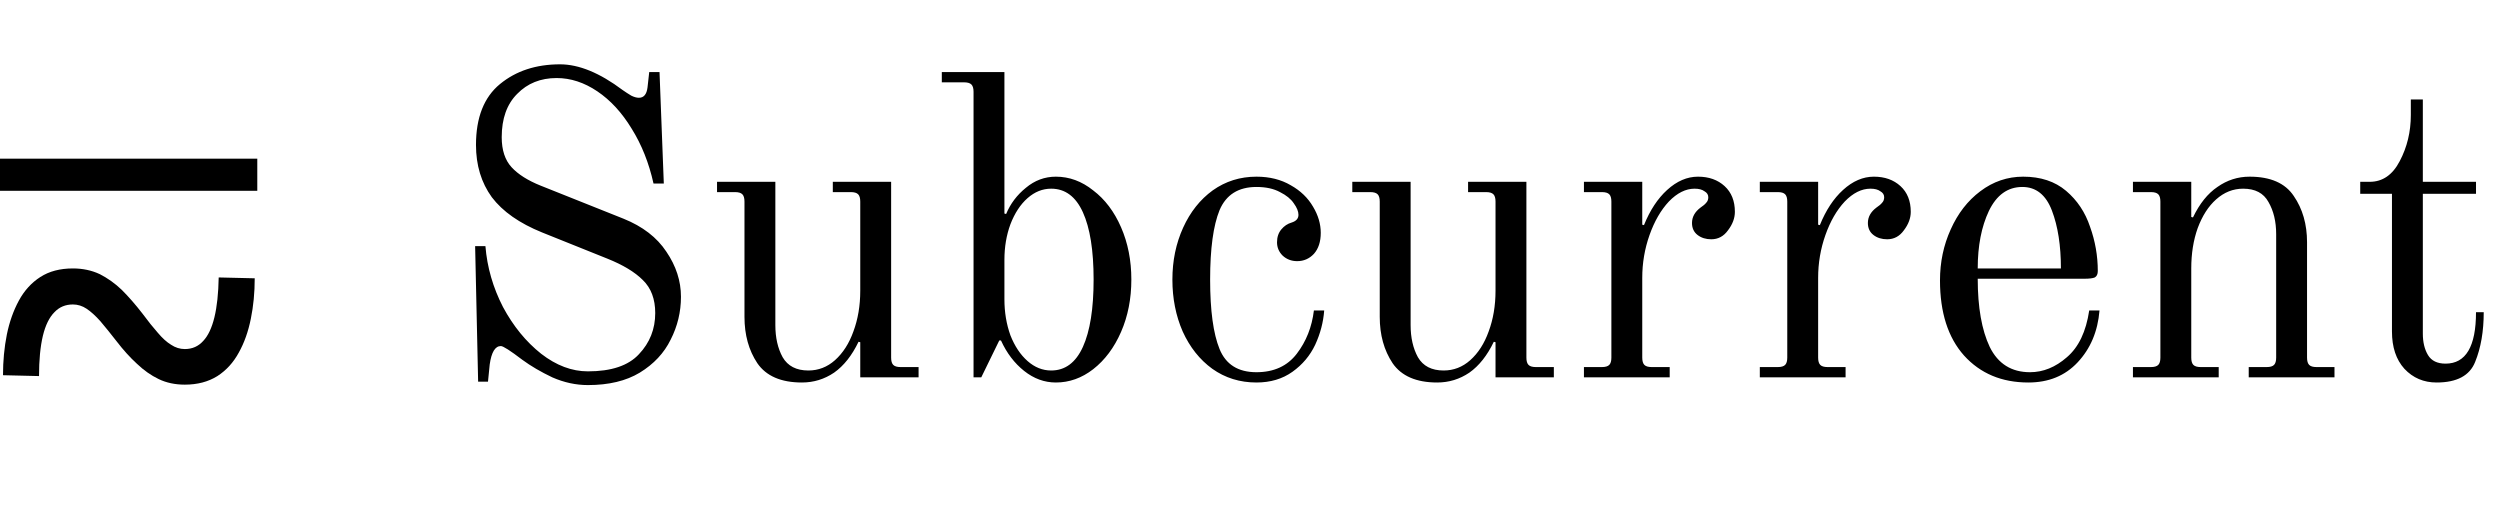
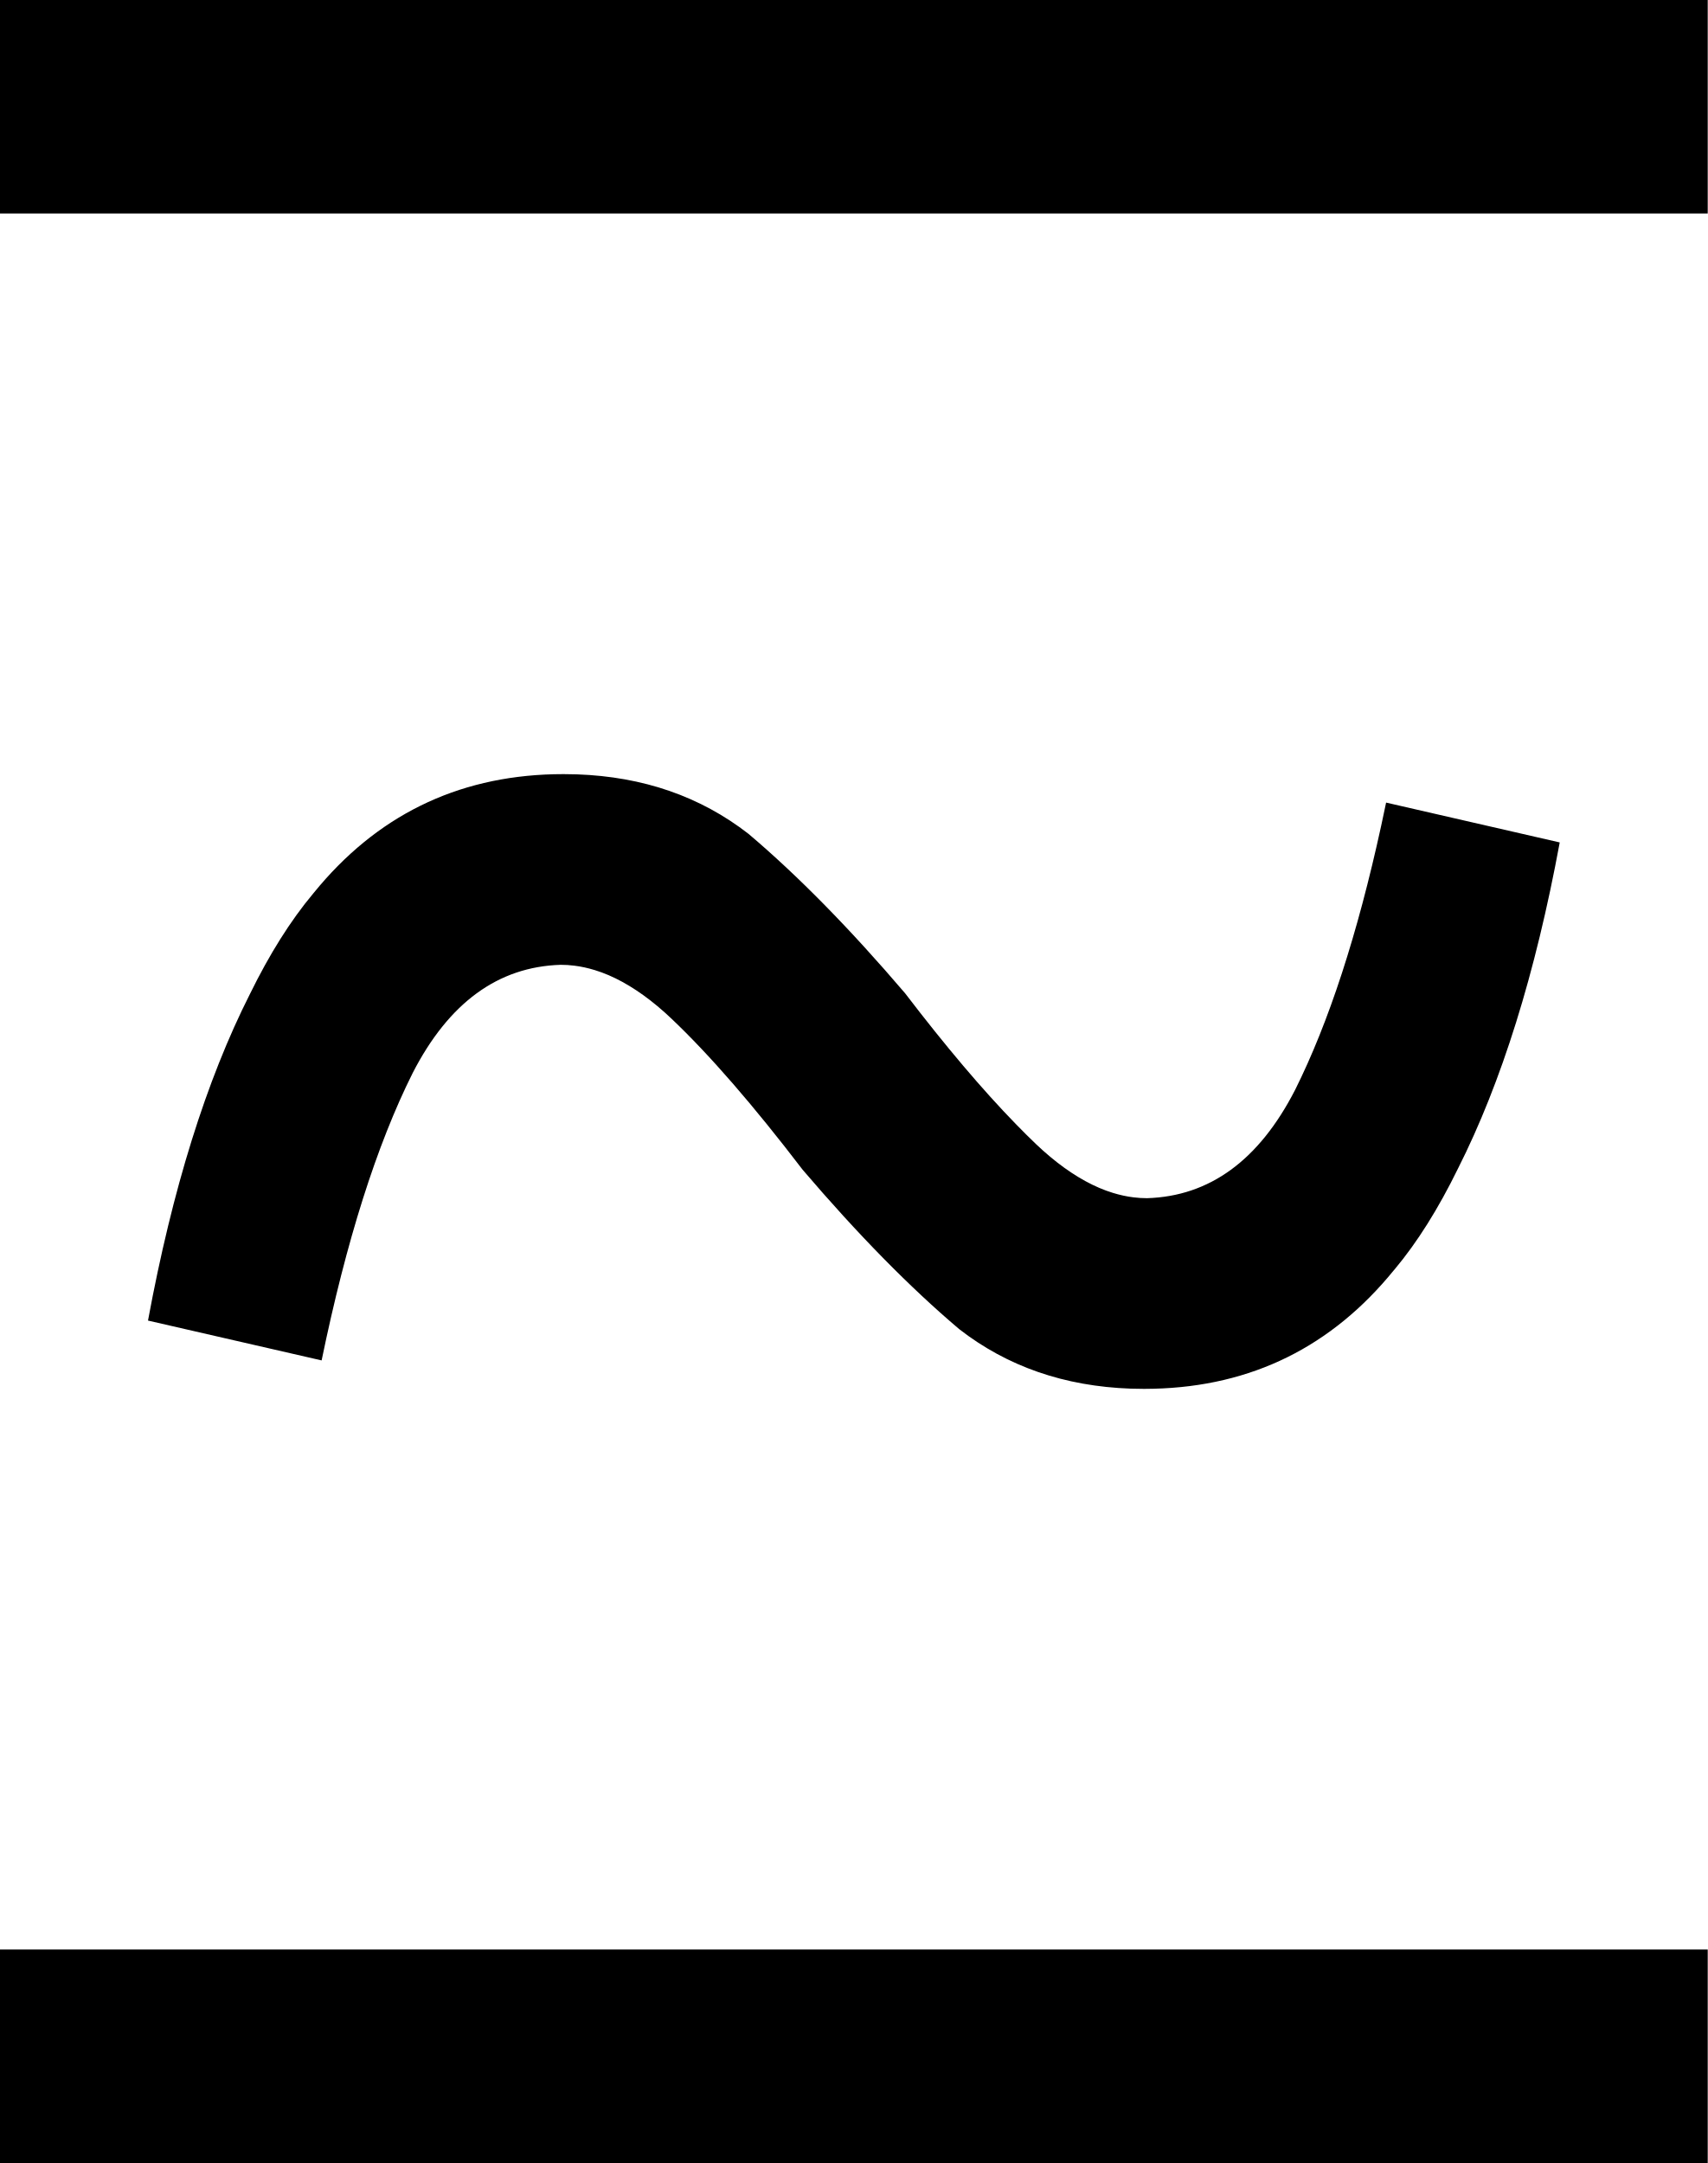
- <svg xmlns="http://www.w3.org/2000/svg" width="583" height="124" viewBox="0 0 583 124" fill="none">
-   <path d="M17 62.6C19.267 62.6 21.334 63.034 23.2 63.9C25.067 64.834 26.8 66.066 28.4 67.6C30 69.2 31.6 71.033 33.2 73.1C34.533 74.9 35.733 76.4 36.8 77.6C37.867 78.866 38.9 79.8 39.9 80.4C40.9 81.067 41.967 81.4 43.1 81.4C44.833 81.4 46.267 80.767 47.4 79.5C48.534 78.3 49.4 76.466 50 74C50.6 71.533 50.933 68.433 51 64.7L59.4 64.9C59.4 68.234 59.1 71.367 58.5 74.3C57.9 77.3 56.967 79.933 55.7 82.2C54.434 84.534 52.767 86.367 50.7 87.7C48.567 89.034 46.033 89.7 43.1 89.7C40.833 89.7 38.8 89.267 37 88.4C35.2 87.534 33.5 86.333 31.9 84.8C30.3 83.333 28.733 81.6 27.2 79.6C25.8 77.8 24.534 76.234 23.4 74.9C22.267 73.634 21.2 72.667 20.2 72C19.2 71.333 18.133 71 17 71C15.267 71 13.834 71.6 12.7 72.8C11.5 74 10.6 75.833 10 78.3C9.4 80.833 9.1 83.967 9.1 87.7L0.7 87.5C0.7 84.167 1 81 1.6 78C2.2 75.067 3.134 72.433 4.4 70.1C5.667 67.766 7.334 65.933 9.4 64.6C11.467 63.267 14 62.6 17 62.6ZM60 44.5H0V37H60V44.5Z" fill="black" />
-   <path d="M137.1 89.8C134.3 89.8 131.533 89.2 128.8 88C126.133 86.733 123.8 85.367 121.8 83.9C119 81.767 117.333 80.7 116.8 80.7C115.467 80.7 114.6 82.133 114.2 85L113.8 89H111.5L110.8 57.4H113.2C113.6 62.333 114.967 67.067 117.3 71.6C119.7 76.067 122.667 79.7 126.2 82.5C129.733 85.233 133.367 86.6 137.1 86.6C142.567 86.6 146.533 85.267 149 82.6C151.533 79.933 152.8 76.733 152.8 73C152.8 69.733 151.833 67.167 149.9 65.3C148.033 63.433 145.267 61.767 141.6 60.3L126.4 54.2C121.133 52.067 117.233 49.333 114.7 46C112.233 42.6 111 38.533 111 33.8C111 27.4 112.867 22.667 116.6 19.6C120.333 16.533 125 15 130.6 15C135 15 139.867 17 145.2 21C145.867 21.467 146.533 21.9 147.2 22.3C147.867 22.633 148.467 22.8 149 22.8C150.133 22.8 150.8 22 151 20.4L151.4 16.8H153.8L154.8 42.8H152.4C151.333 38 149.633 33.733 147.3 30C145.033 26.267 142.367 23.367 139.3 21.3C136.233 19.233 133.067 18.2 129.8 18.2C126.067 18.2 123 19.433 120.6 21.9C118.2 24.3 117 27.667 117 32C117 35 117.767 37.333 119.3 39C120.833 40.667 123.1 42.1 126.1 43.3L145.4 51C149.867 52.8 153.2 55.367 155.4 58.7C157.667 62.033 158.8 65.533 158.8 69.2C158.8 72.733 158 76.067 156.4 79.2C154.867 82.333 152.467 84.9 149.2 86.9C146 88.833 141.967 89.8 137.1 89.8ZM187.012 89.2C182.145 89.2 178.678 87.7 176.612 84.7C174.612 81.7 173.612 78.1 173.612 73.9V47C173.612 46.2 173.445 45.633 173.112 45.3C172.778 44.967 172.212 44.8 171.412 44.8H167.212V42.4H180.812V75.8C180.812 78.733 181.378 81.233 182.512 83.3C183.712 85.367 185.712 86.4 188.512 86.4C190.845 86.4 192.912 85.6 194.712 84C196.578 82.333 198.012 80.1 199.012 77.3C200.078 74.433 200.612 71.267 200.612 67.8V47C200.612 46.2 200.445 45.633 200.112 45.3C199.778 44.967 199.212 44.8 198.412 44.8H194.212V42.4H207.812V83.4C207.812 84.2 207.978 84.767 208.312 85.1C208.645 85.433 209.212 85.6 210.012 85.6H214.212V88H200.612V79.8L200.212 79.7C198.678 82.9 196.778 85.3 194.512 86.9C192.245 88.433 189.745 89.2 187.012 89.2ZM246.23 89.2C243.563 89.2 241.096 88.3 238.83 86.5C236.563 84.7 234.763 82.333 233.43 79.4H233.03L228.83 88H227.03V21.4C227.03 20.6 226.863 20.033 226.53 19.7C226.196 19.367 225.63 19.2 224.83 19.2H219.63V16.8H234.23V49.8L234.63 49.9C235.63 47.5 237.163 45.467 239.23 43.8C241.296 42.067 243.63 41.2 246.23 41.2C249.363 41.2 252.263 42.267 254.93 44.4C257.663 46.467 259.83 49.333 261.43 53C263.03 56.667 263.83 60.733 263.83 65.2C263.83 69.667 263.03 73.733 261.43 77.4C259.83 81.067 257.663 83.967 254.93 86.1C252.263 88.167 249.363 89.2 246.23 89.2ZM245.13 86.4C248.396 86.4 250.863 84.567 252.53 80.9C254.196 77.233 255.03 72 255.03 65.2C255.03 58.4 254.196 53.167 252.53 49.5C250.863 45.833 248.396 44 245.13 44C243.13 44 241.296 44.733 239.63 46.2C237.963 47.667 236.63 49.7 235.63 52.3C234.696 54.833 234.23 57.6 234.23 60.6V69.8C234.23 72.8 234.696 75.6 235.63 78.2C236.63 80.733 237.963 82.733 239.63 84.2C241.296 85.667 243.13 86.4 245.13 86.4ZM293.002 89.2C289.135 89.2 285.702 88.133 282.702 86C279.768 83.867 277.468 80.967 275.802 77.3C274.202 73.633 273.402 69.6 273.402 65.2C273.402 60.8 274.235 56.767 275.902 53.1C277.568 49.433 279.868 46.533 282.802 44.4C285.802 42.267 289.202 41.2 293.002 41.2C296.068 41.2 298.735 41.867 301.002 43.2C303.268 44.467 305.002 46.133 306.202 48.2C307.402 50.2 308.002 52.233 308.002 54.3C308.002 56.367 307.468 58 306.402 59.2C305.335 60.333 304.035 60.9 302.502 60.9C301.168 60.9 300.035 60.467 299.102 59.6C298.235 58.733 297.802 57.7 297.802 56.5C297.802 55.3 298.135 54.3 298.802 53.5C299.468 52.7 300.268 52.167 301.202 51.9C302.268 51.567 302.802 50.967 302.802 50.1C302.802 49.3 302.435 48.4 301.702 47.4C301.035 46.4 299.968 45.533 298.502 44.8C297.035 44 295.202 43.6 293.002 43.6C288.802 43.6 285.935 45.4 284.402 49C282.935 52.6 282.202 58 282.202 65.2C282.202 72.4 282.935 77.8 284.402 81.4C285.868 85 288.735 86.8 293.002 86.8C297.068 86.8 300.202 85.367 302.402 82.5C304.602 79.633 305.935 76.267 306.402 72.4H308.802C308.602 75.133 307.902 77.8 306.702 80.4C305.502 82.933 303.735 85.033 301.402 86.7C299.068 88.367 296.268 89.2 293.002 89.2ZM335.156 89.2C330.29 89.2 326.823 87.7 324.756 84.7C322.756 81.7 321.756 78.1 321.756 73.9V47C321.756 46.2 321.59 45.633 321.256 45.3C320.923 44.967 320.356 44.8 319.556 44.8H315.356V42.4H328.956V75.8C328.956 78.733 329.523 81.233 330.656 83.3C331.856 85.367 333.856 86.4 336.656 86.4C338.99 86.4 341.056 85.6 342.856 84C344.723 82.333 346.156 80.1 347.156 77.3C348.223 74.433 348.756 71.267 348.756 67.8V47C348.756 46.2 348.59 45.633 348.256 45.3C347.923 44.967 347.356 44.8 346.556 44.8H342.356V42.4H355.956V83.4C355.956 84.2 356.123 84.767 356.456 85.1C356.79 85.433 357.356 85.6 358.156 85.6H362.356V88H348.756V79.8L348.356 79.7C346.823 82.9 344.923 85.3 342.656 86.9C340.39 88.433 337.89 89.2 335.156 89.2ZM369.374 85.6H373.574C374.374 85.6 374.941 85.433 375.274 85.1C375.608 84.767 375.774 84.2 375.774 83.4V47C375.774 46.2 375.608 45.633 375.274 45.3C374.941 44.967 374.374 44.8 373.574 44.8H369.374V42.4H382.974V52.4L383.374 52.5C384.774 49.033 386.574 46.3 388.774 44.3C391.041 42.233 393.441 41.2 395.974 41.2C398.508 41.2 400.574 41.933 402.174 43.4C403.774 44.867 404.574 46.867 404.574 49.4C404.574 50.867 404.041 52.3 402.974 53.7C401.974 55.1 400.674 55.8 399.074 55.8C397.808 55.8 396.741 55.467 395.874 54.8C395.008 54.133 394.574 53.2 394.574 52C394.574 50.6 395.241 49.4 396.574 48.4C397.174 48 397.608 47.633 397.874 47.3C398.208 46.967 398.374 46.533 398.374 46C398.374 45.4 398.074 44.933 397.474 44.6C396.941 44.2 396.174 44 395.174 44C393.108 44 391.108 45 389.174 47C387.308 49 385.808 51.6 384.674 54.8C383.541 58 382.974 61.333 382.974 64.8V83.4C382.974 84.2 383.141 84.767 383.474 85.1C383.808 85.433 384.374 85.6 385.174 85.6H389.374V88H369.374V85.6ZM410.39 85.6H414.59C415.39 85.6 415.957 85.433 416.29 85.1C416.623 84.767 416.79 84.2 416.79 83.4V47C416.79 46.2 416.623 45.633 416.29 45.3C415.957 44.967 415.39 44.8 414.59 44.8H410.39V42.4H423.99V52.4L424.39 52.5C425.79 49.033 427.59 46.3 429.79 44.3C432.057 42.233 434.457 41.2 436.99 41.2C439.523 41.2 441.59 41.933 443.19 43.4C444.79 44.867 445.59 46.867 445.59 49.4C445.59 50.867 445.057 52.3 443.99 53.7C442.99 55.1 441.69 55.8 440.09 55.8C438.823 55.8 437.757 55.467 436.89 54.8C436.023 54.133 435.59 53.2 435.59 52C435.59 50.6 436.257 49.4 437.59 48.4C438.19 48 438.623 47.633 438.89 47.3C439.223 46.967 439.39 46.533 439.39 46C439.39 45.4 439.09 44.933 438.49 44.6C437.957 44.2 437.19 44 436.19 44C434.123 44 432.123 45 430.19 47C428.323 49 426.823 51.6 425.69 54.8C424.557 58 423.99 61.333 423.99 64.8V83.4C423.99 84.2 424.157 84.767 424.49 85.1C424.823 85.433 425.39 85.6 426.19 85.6H430.39V88H410.39V85.6ZM473.005 89.2C466.805 89.2 461.805 87.1 458.005 82.9C454.272 78.7 452.405 72.867 452.405 65.4C452.405 61.133 453.239 57.167 454.905 53.5C456.572 49.767 458.872 46.8 461.805 44.6C464.805 42.333 468.139 41.2 471.805 41.2C475.872 41.2 479.205 42.3 481.805 44.5C484.405 46.7 486.272 49.5 487.405 52.9C488.605 56.233 489.205 59.667 489.205 63.2C489.205 63.933 488.972 64.433 488.505 64.7C488.039 64.9 487.239 65 486.105 65H461.205C461.205 71.667 462.139 76.967 464.005 80.9C465.939 84.833 469.072 86.8 473.405 86.8C476.472 86.8 479.339 85.633 482.005 83.3C484.739 80.967 486.472 77.333 487.205 72.4H489.605C489.205 77.267 487.505 81.3 484.505 84.5C481.572 87.633 477.739 89.2 473.005 89.2ZM480.605 62.6C480.605 57.267 479.905 52.767 478.505 49.1C477.105 45.433 474.805 43.6 471.605 43.6C468.205 43.6 465.605 45.467 463.805 49.2C462.072 52.867 461.205 57.333 461.205 62.6H480.605ZM497.402 85.6H501.602C502.402 85.6 502.968 85.433 503.302 85.1C503.635 84.767 503.802 84.2 503.802 83.4V47C503.802 46.2 503.635 45.633 503.302 45.3C502.968 44.967 502.402 44.8 501.602 44.8H497.402V42.4H511.002V50.6L511.402 50.7C512.935 47.5 514.835 45.133 517.102 43.6C519.368 42 521.868 41.2 524.602 41.2C529.468 41.2 532.902 42.7 534.902 45.7C536.968 48.7 538.002 52.3 538.002 56.5V83.4C538.002 84.2 538.168 84.767 538.502 85.1C538.835 85.433 539.402 85.6 540.202 85.6H544.402V88H524.402V85.6H528.602C529.402 85.6 529.968 85.433 530.302 85.1C530.635 84.767 530.802 84.2 530.802 83.4V54.6C530.802 51.667 530.202 49.167 529.002 47.1C527.868 45.033 525.902 44 523.102 44C520.768 44 518.668 44.833 516.802 46.5C515.002 48.1 513.568 50.333 512.502 53.2C511.502 56 511.002 59.133 511.002 62.6V83.4C511.002 84.2 511.168 84.767 511.502 85.1C511.835 85.433 512.402 85.6 513.202 85.6H517.402V88H497.402V85.6ZM568.205 89.2C565.205 89.2 562.705 88.133 560.705 86C558.772 83.867 557.805 80.967 557.805 77.3V45.2H550.405V42.4H552.605C555.605 42.4 557.939 40.8 559.605 37.6C561.339 34.333 562.205 30.733 562.205 26.8V23.2H565.005V42.4H577.405V45.2H565.005V77.8C565.005 79.8 565.405 81.467 566.205 82.8C567.005 84.133 568.372 84.8 570.305 84.8C575.039 84.8 577.405 80.8 577.405 72.8H579.205C579.205 77.267 578.539 81.133 577.205 84.4C575.939 87.6 572.939 89.2 568.205 89.2Z" fill="black" />
+ <svg xmlns="http://www.w3.org/2000/svg" width="60" height="76" viewBox="0 0 60 76" fill="none">
+   <path d="M60 76H0V68.5H60V76ZM19.8 27.2L20.27 27.208C22.602 27.29 24.612 27.987 26.3 29.3C28.033 30.767 29.866 32.634 31.8 34.9C33.232 36.774 34.53 38.304 35.69 39.494C35.935 39.746 36.171 39.982 36.4 40.2C36.483 40.279 36.566 40.356 36.649 40.43C36.982 40.727 37.312 40.984 37.641 41.202C37.722 41.256 37.804 41.308 37.886 41.357C38.213 41.556 38.538 41.714 38.861 41.833C38.942 41.863 39.022 41.889 39.102 41.914C39.344 41.988 39.584 42.041 39.823 42.07C39.983 42.09 40.142 42.1 40.3 42.1C42.5 42.033 44.233 40.767 45.5 38.3C46.684 35.931 47.694 32.834 48.528 29.009C48.586 28.744 48.643 28.474 48.7 28.2L54.8 29.6C53.948 34.212 52.755 38.032 51.225 41.06C50.534 42.473 49.793 43.653 49 44.6C48.992 44.609 48.983 44.618 48.975 44.628C46.788 47.321 43.977 48.71 40.538 48.795C40.426 48.798 40.313 48.8 40.2 48.8L39.73 48.792C37.398 48.71 35.388 48.013 33.7 46.7C31.967 45.233 30.134 43.366 28.2 41.1C26.467 38.833 24.933 37.066 23.6 35.8C23.517 35.721 23.433 35.644 23.351 35.57C23.018 35.273 22.688 35.016 22.359 34.798C22.278 34.744 22.196 34.692 22.114 34.643C21.787 34.444 21.462 34.286 21.139 34.167C21.058 34.137 20.978 34.111 20.898 34.086C20.656 34.012 20.416 33.959 20.177 33.93C20.097 33.92 20.017 33.912 19.938 33.907L19.7 33.9C17.5 33.967 15.767 35.233 14.5 37.7C13.233 40.233 12.166 43.6 11.3 47.8L5.2 46.4C6.054 41.782 7.247 37.958 8.781 34.927C9.47 33.52 10.21 32.344 11 31.4C11.008 31.391 11.016 31.381 11.024 31.371C13.211 28.678 16.023 27.289 19.461 27.204C19.573 27.201 19.686 27.2 19.8 27.2ZM60 7.5H0V0H60V7.5Z" fill="black" />
</svg>
